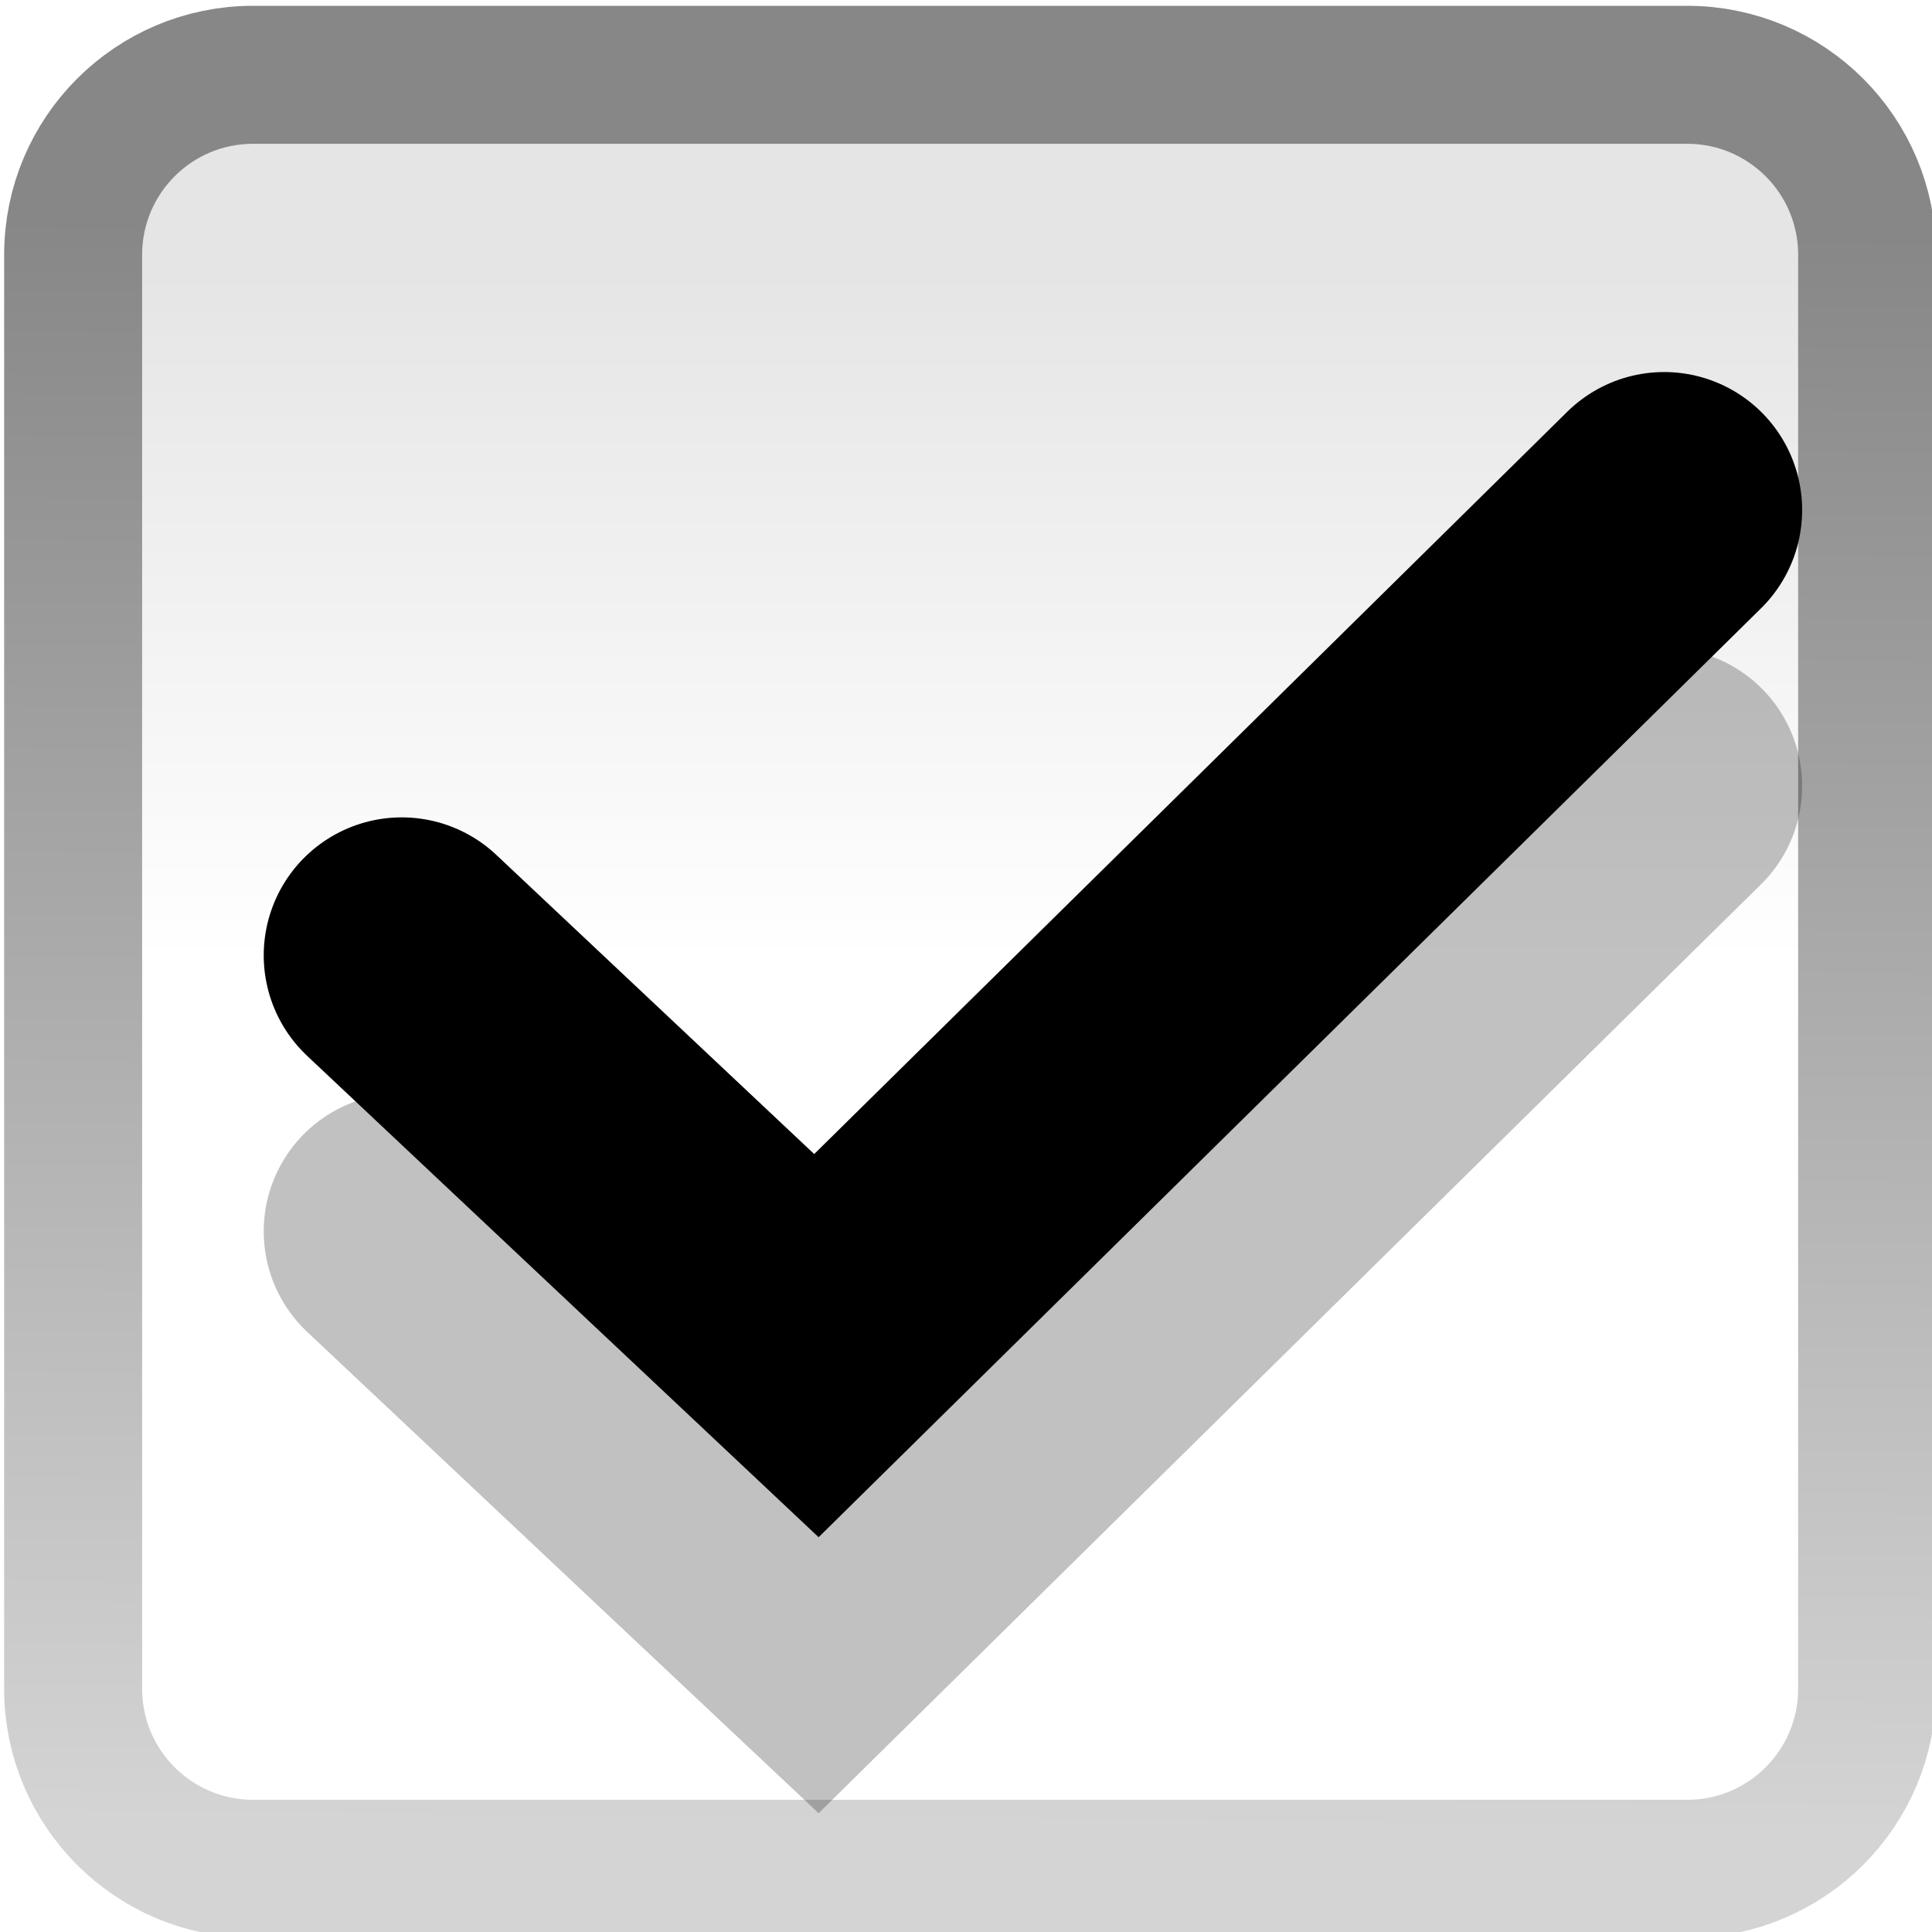
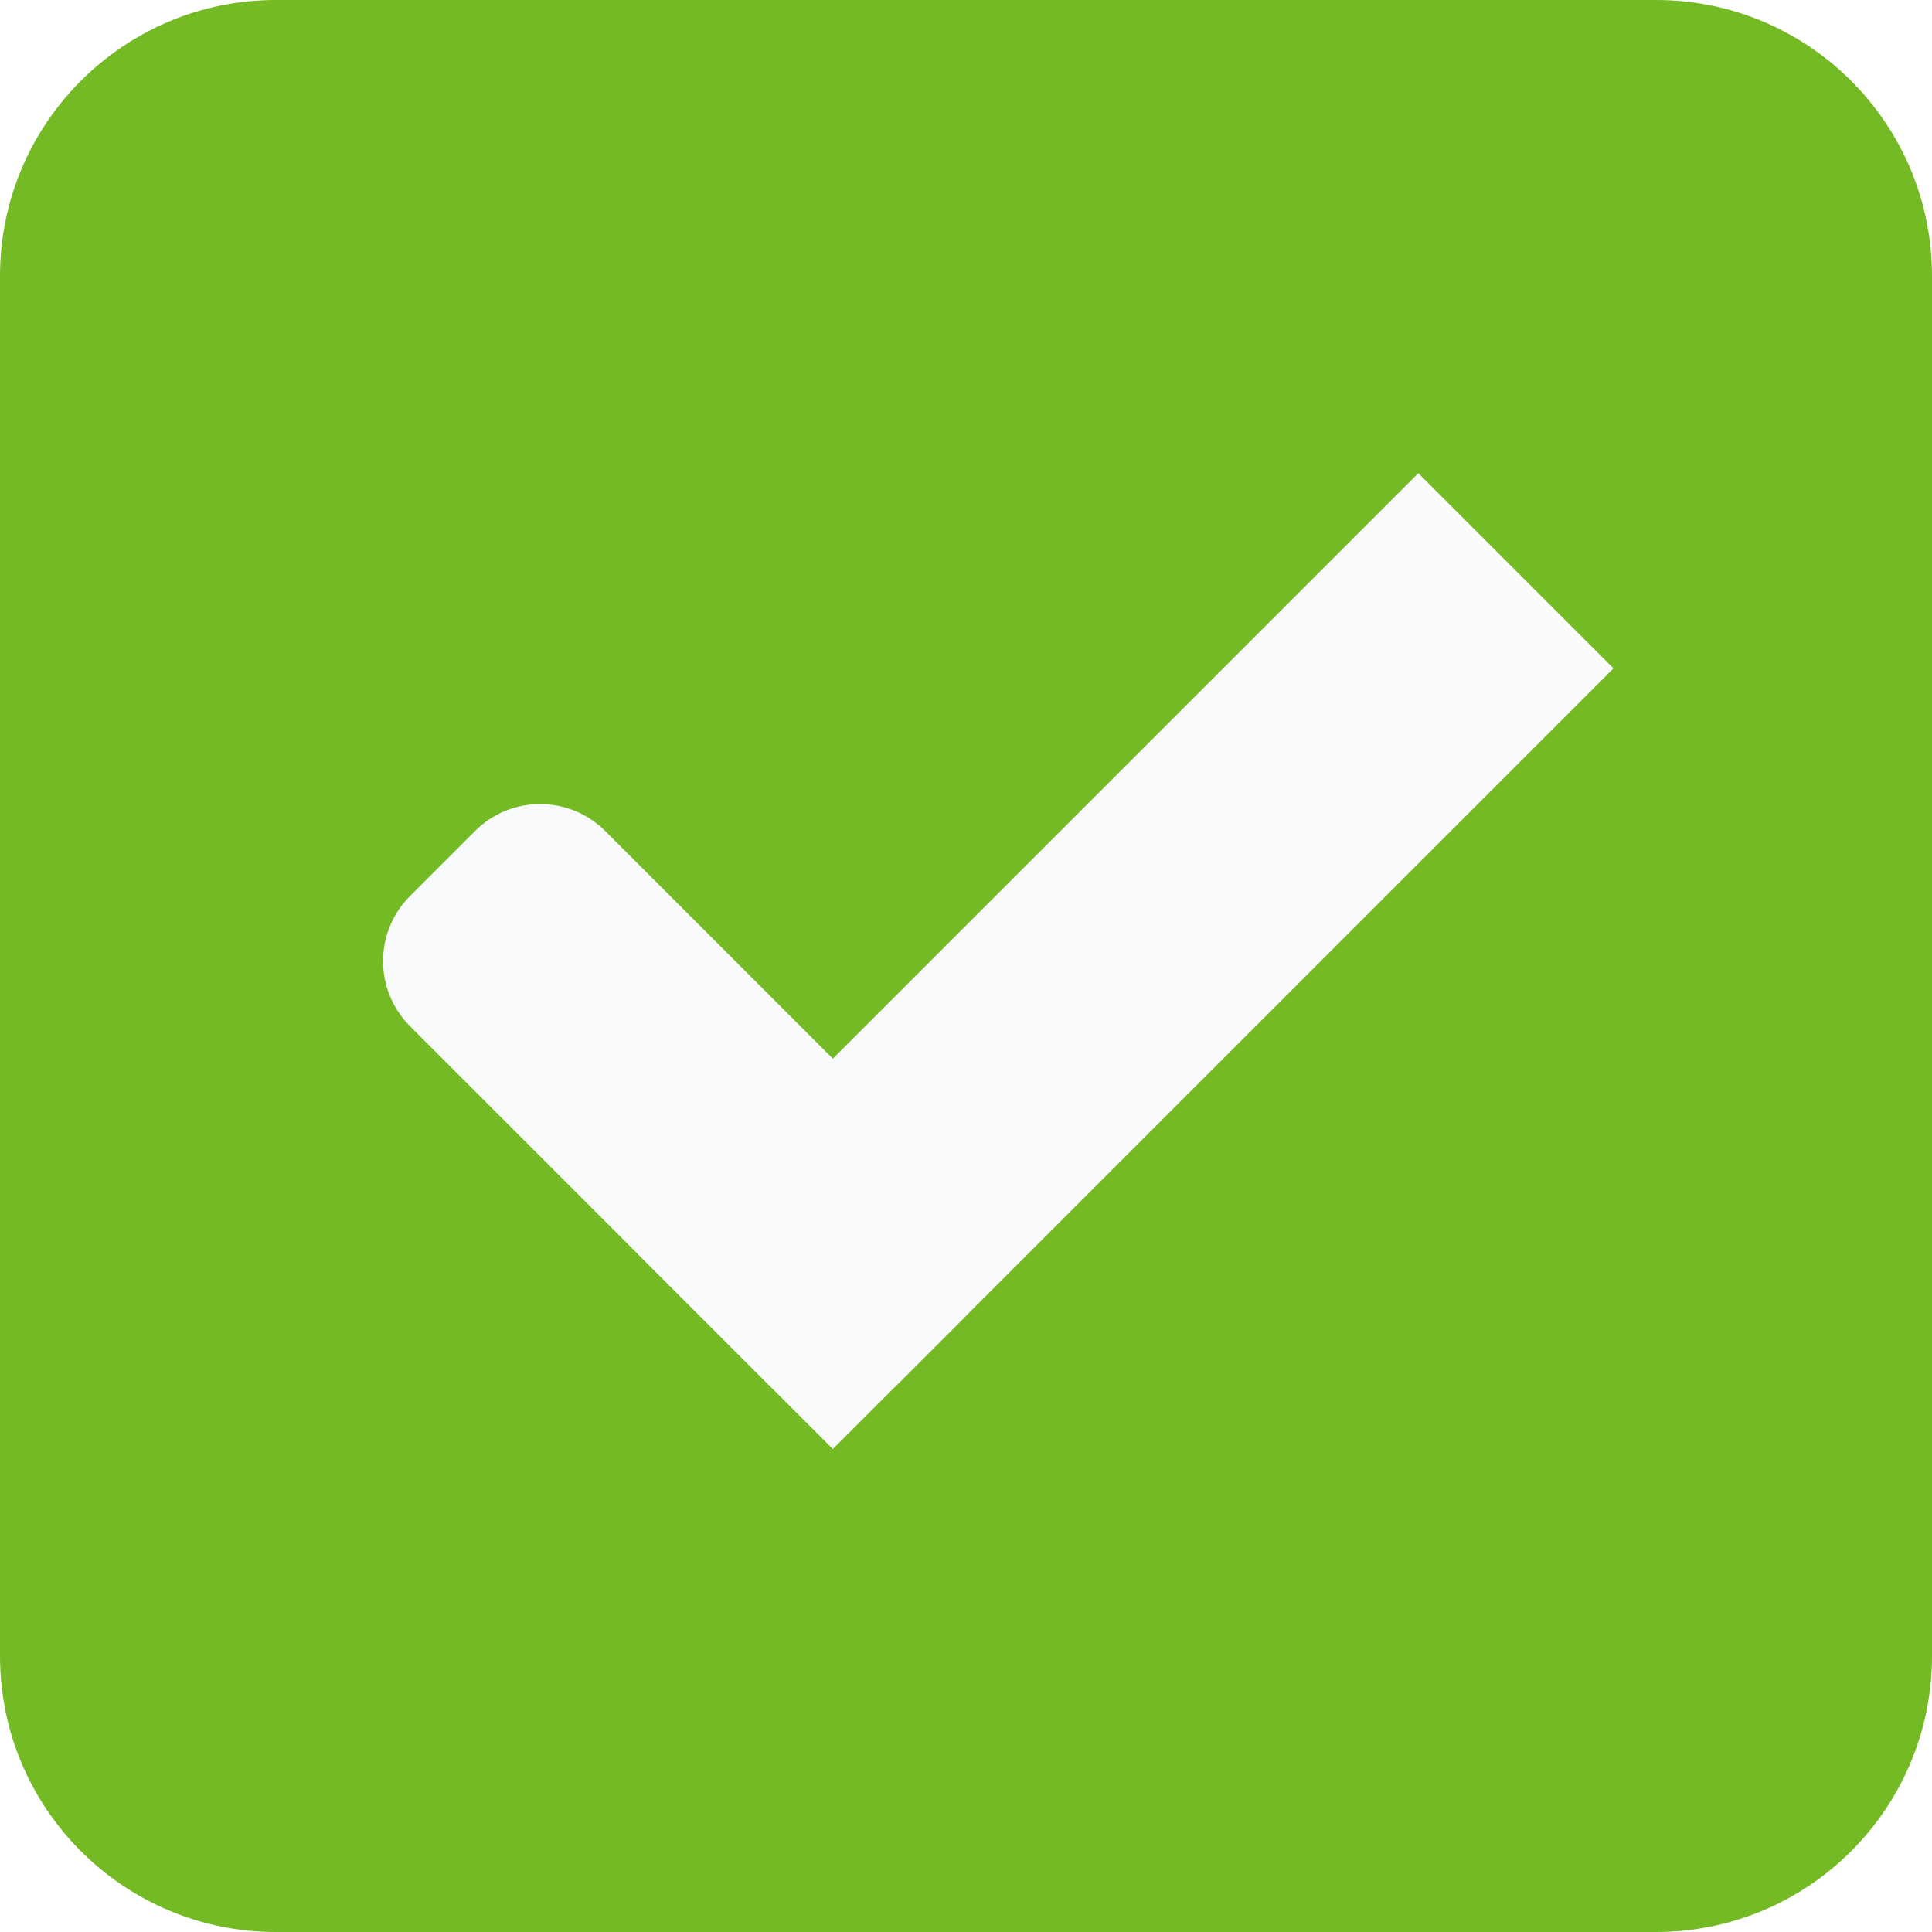
- <svg xmlns="http://www.w3.org/2000/svg" xmlns:xlink="http://www.w3.org/1999/xlink" width="14" height="14" id="svg2" version="1.1">
+ <svg xmlns="http://www.w3.org/2000/svg" xmlns:ns1="http://www.openswatchbook.org/uri/2009/osb" width="14" height="14" id="svg2" version="1.1">
  <defs id="defs4">
-     <linearGradient y2="606.005" x2="364.415" y1="599.659" x1="364.415" gradientTransform="matrix(4.110198,0,0,0.7878788,-1007.071,-94.52885)" gradientUnits="userSpaceOnUse" id="linearGradient20512" xlink:href="#linearGradient16194-5-7-2-6" />
-     <linearGradient id="linearGradient16194-5-7-2-6">
-       <stop id="stop16196-0-5-9-7" offset="0" style="stop-color:#e5e5e5;stop-opacity:1" />
-       <stop id="stop16198-0-0-3-0" offset="1" style="stop-color:#ffffff;stop-opacity:1" />
+     <linearGradient gradientTransform="translate(-18.00001,2045.362)" id="selected_bg_color" ns1:paint="solid">
+       <stop style="stop-color:#6da741;stop-opacity:1;" offset="0" id="stop5956" />
    </linearGradient>
-     <linearGradient y2="608.789" x2="826.154" y1="598.507" x1="826.274" gradientTransform="matrix(1.471154,0,0,1.130435,-720.4087,-298.9491)" gradientUnits="userSpaceOnUse" id="linearGradient20514" xlink:href="#linearGradient15513-1-8-5-5-8" />
-     <linearGradient id="linearGradient15513-1-8-5-5-8">
-       <stop style="stop-color:#878787;stop-opacity:1" offset="0" id="stop15515-3-6-9-5-0" />
-       <stop style="stop-color:#d4d4d4;stop-opacity:1" offset="1" id="stop15517-8-6-2-1-9" />
-     </linearGradient>
-     <linearGradient y2="606.005" x2="364.415" y1="599.659" x1="364.415" gradientTransform="matrix(4.110198,0,0,0.7878788,-1491.107,567.8749)" gradientUnits="userSpaceOnUse" id="linearGradient3323" xlink:href="#linearGradient16194-5-7-2-6" />
-     <linearGradient y2="608.789" x2="826.154" y1="598.507" x1="826.274" gradientTransform="matrix(1.471154,0,0,1.130435,-1204.445,363.4547)" gradientUnits="userSpaceOnUse" id="linearGradient3325" xlink:href="#linearGradient15513-1-8-5-5-8" />
  </defs>
  <g id="layer1" transform="translate(0,-1038.362)">
-     <rect style="color:#000000;fill:url(#linearGradient3323);fill-opacity:1;fill-rule:nonzero;stroke:url(#linearGradient3325);stroke-width:1px;stroke-linecap:butt;stroke-linejoin:miter;stroke-miterlimit:4;stroke-opacity:1;stroke-dasharray:none;stroke-dashoffset:0;marker:none;visibility:visible;display:inline;overflow:visible;enable-background:accumulate" id="rect15525" width="13" height="13" x="0.53" y="1038.904" rx="1.304" ry="1.304" />
-     <path id="path4153" d="m 2.911,1047.285 3.005,2.828 6.143,-6.055" style="color:#000000;fill:none;stroke:#000000;stroke-width:2;stroke-linecap:round;stroke-linejoin:miter;stroke-miterlimit:4;stroke-opacity:1;stroke-dasharray:none;stroke-dashoffset:0;marker:none;visibility:visible;display:inline;overflow:visible;enable-background:accumulate;opacity:0.244" />
-     <path style="color:#000000;fill:none;stroke:#000000;stroke-width:2;stroke-linecap:round;stroke-linejoin:miter;stroke-miterlimit:4;stroke-opacity:1;stroke-dasharray:none;stroke-dashoffset:0;marker:none;visibility:visible;display:inline;overflow:visible;enable-background:accumulate" d="m 2.911,1045.285 3.005,2.828 6.143,-6.055" id="path3379" />
+     <rect rx="2" y="1038.362" x="5e-07" height="14" width="14" id="rect5147-9-1-5-7-6-7" style="color:#000000;display:inline;overflow:visible;visibility:visible;opacity:1;fill:#73ba25;fill-opacity:1;stroke:#000000;stroke-width:0;stroke-linecap:butt;stroke-linejoin:round;stroke-miterlimit:4;stroke-dasharray:none;stroke-dashoffset:0;stroke-opacity:1;marker:none;enable-background:accumulate" ry="2" />
+     <rect transform="rotate(45)" ry="0.667" rx="0.667" y="735.39" x="740.925" height="2" width="5" id="rect3977-39" style="display:inline;opacity:1;fill:#f9fafb;fill-opacity:1;stroke:none" />
+     <rect transform="rotate(45)" ry="0" y="729.39" x="743.925" height="8" width="2" id="rect3979-7" style="display:inline;opacity:1;fill:#f9fafb;fill-opacity:1;stroke:none" />
  </g>
</svg>
